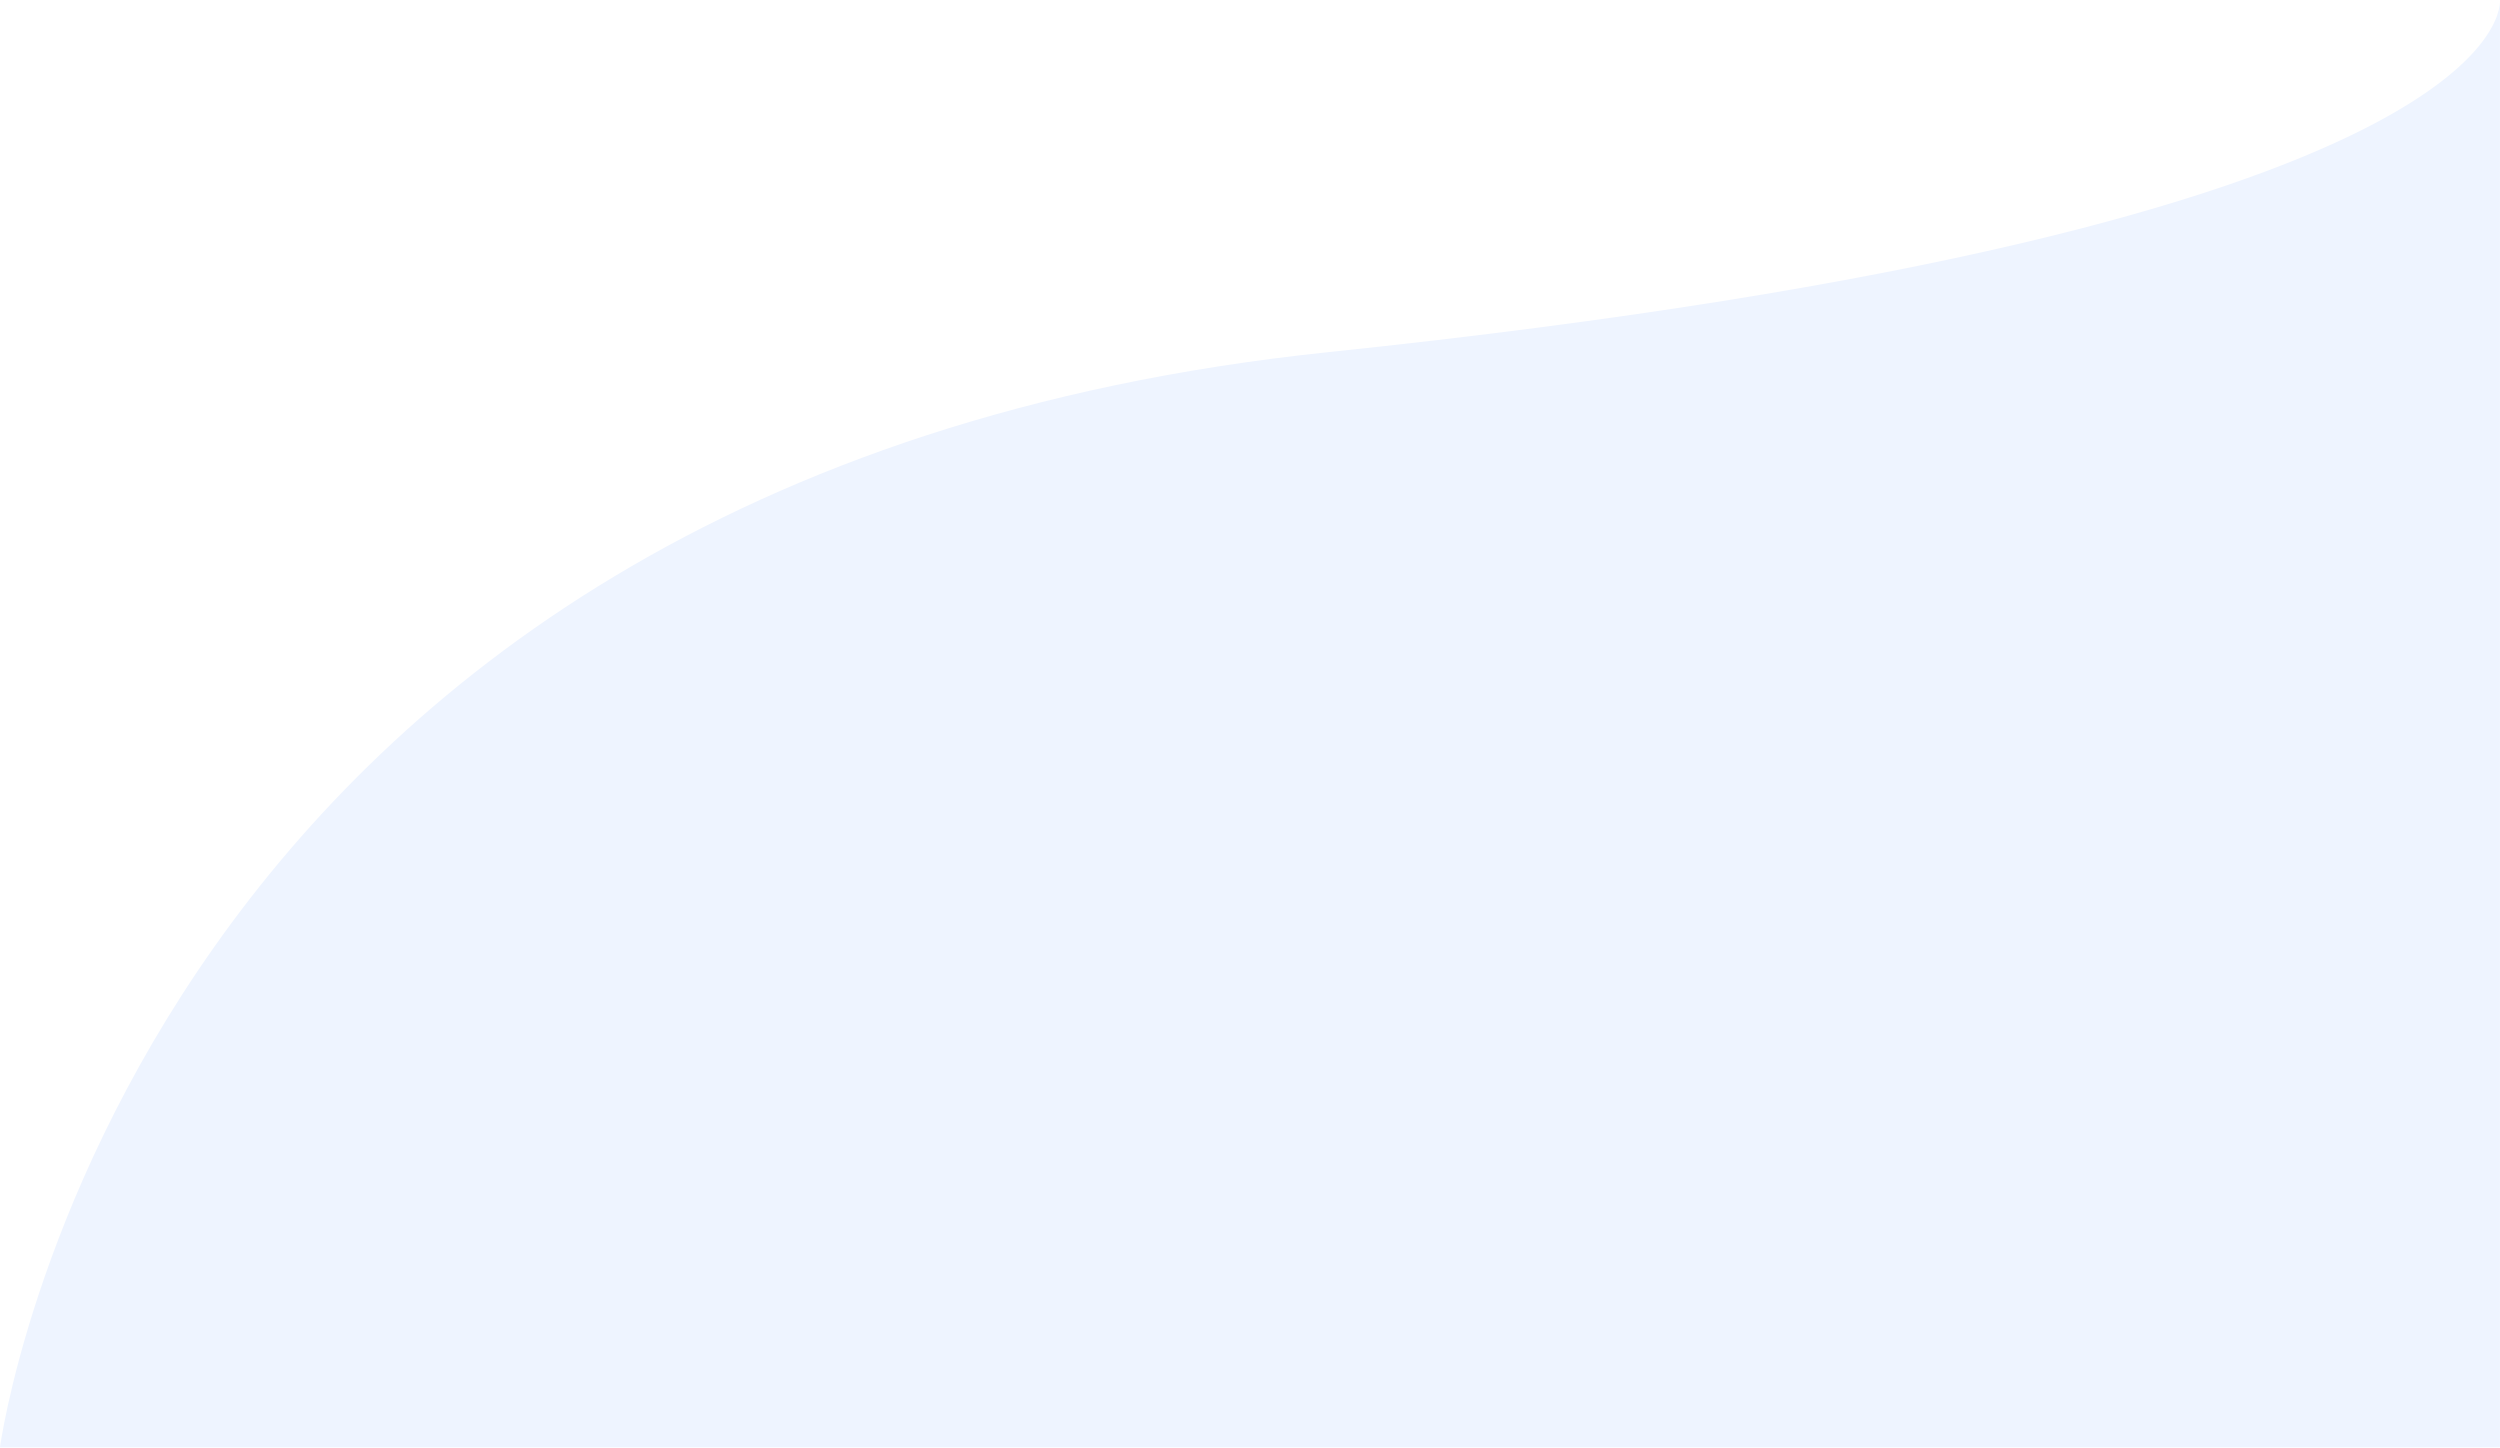
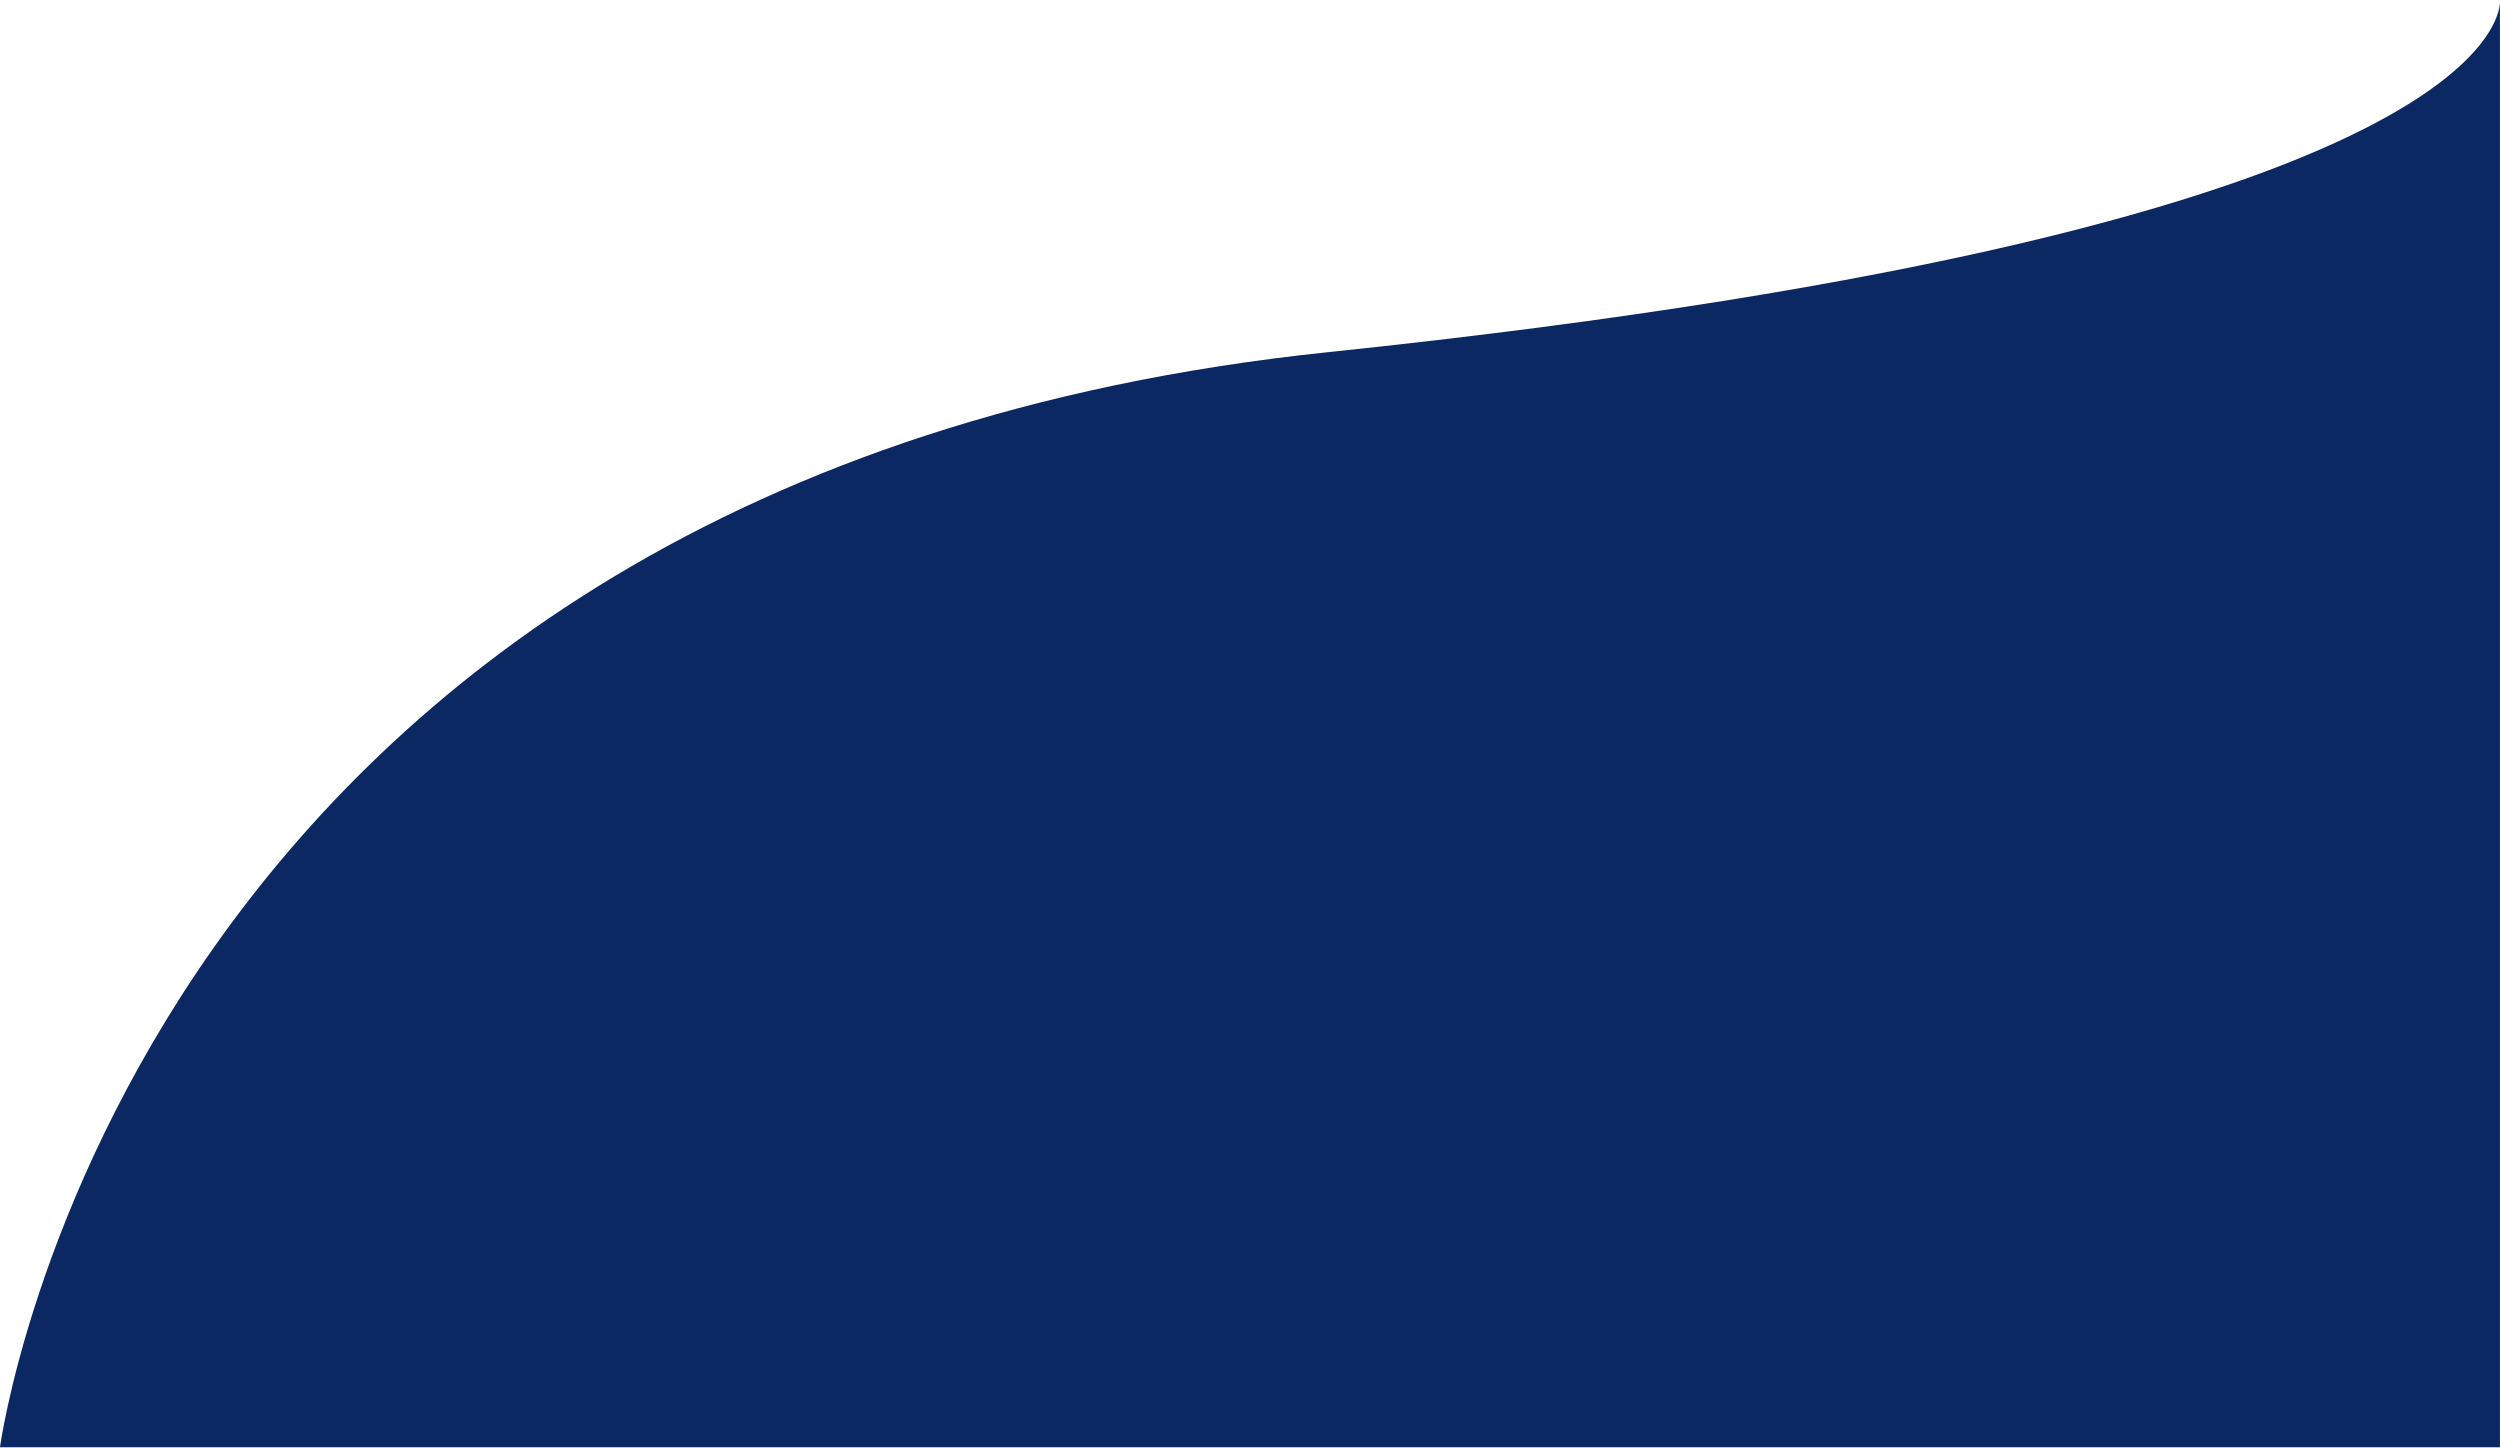
<svg xmlns="http://www.w3.org/2000/svg" width="1280" height="741" viewBox="0 0 1280 741" fill="none">
-   <path d="M1279.97 741L0 741C0 741 65.999 244.53 679.986 180.31C1293.97 116.09 1279.97 -0 1279.97 -0L1279.97 741Z" fill="#EEF4FF" />
+   <path d="M1279.97 741L0 741C0 741 65.999 244.53 679.986 180.31C1293.97 116.09 1279.97 -0 1279.97 -0L1279.97 741Z" fill="#0B2863" />
</svg>
